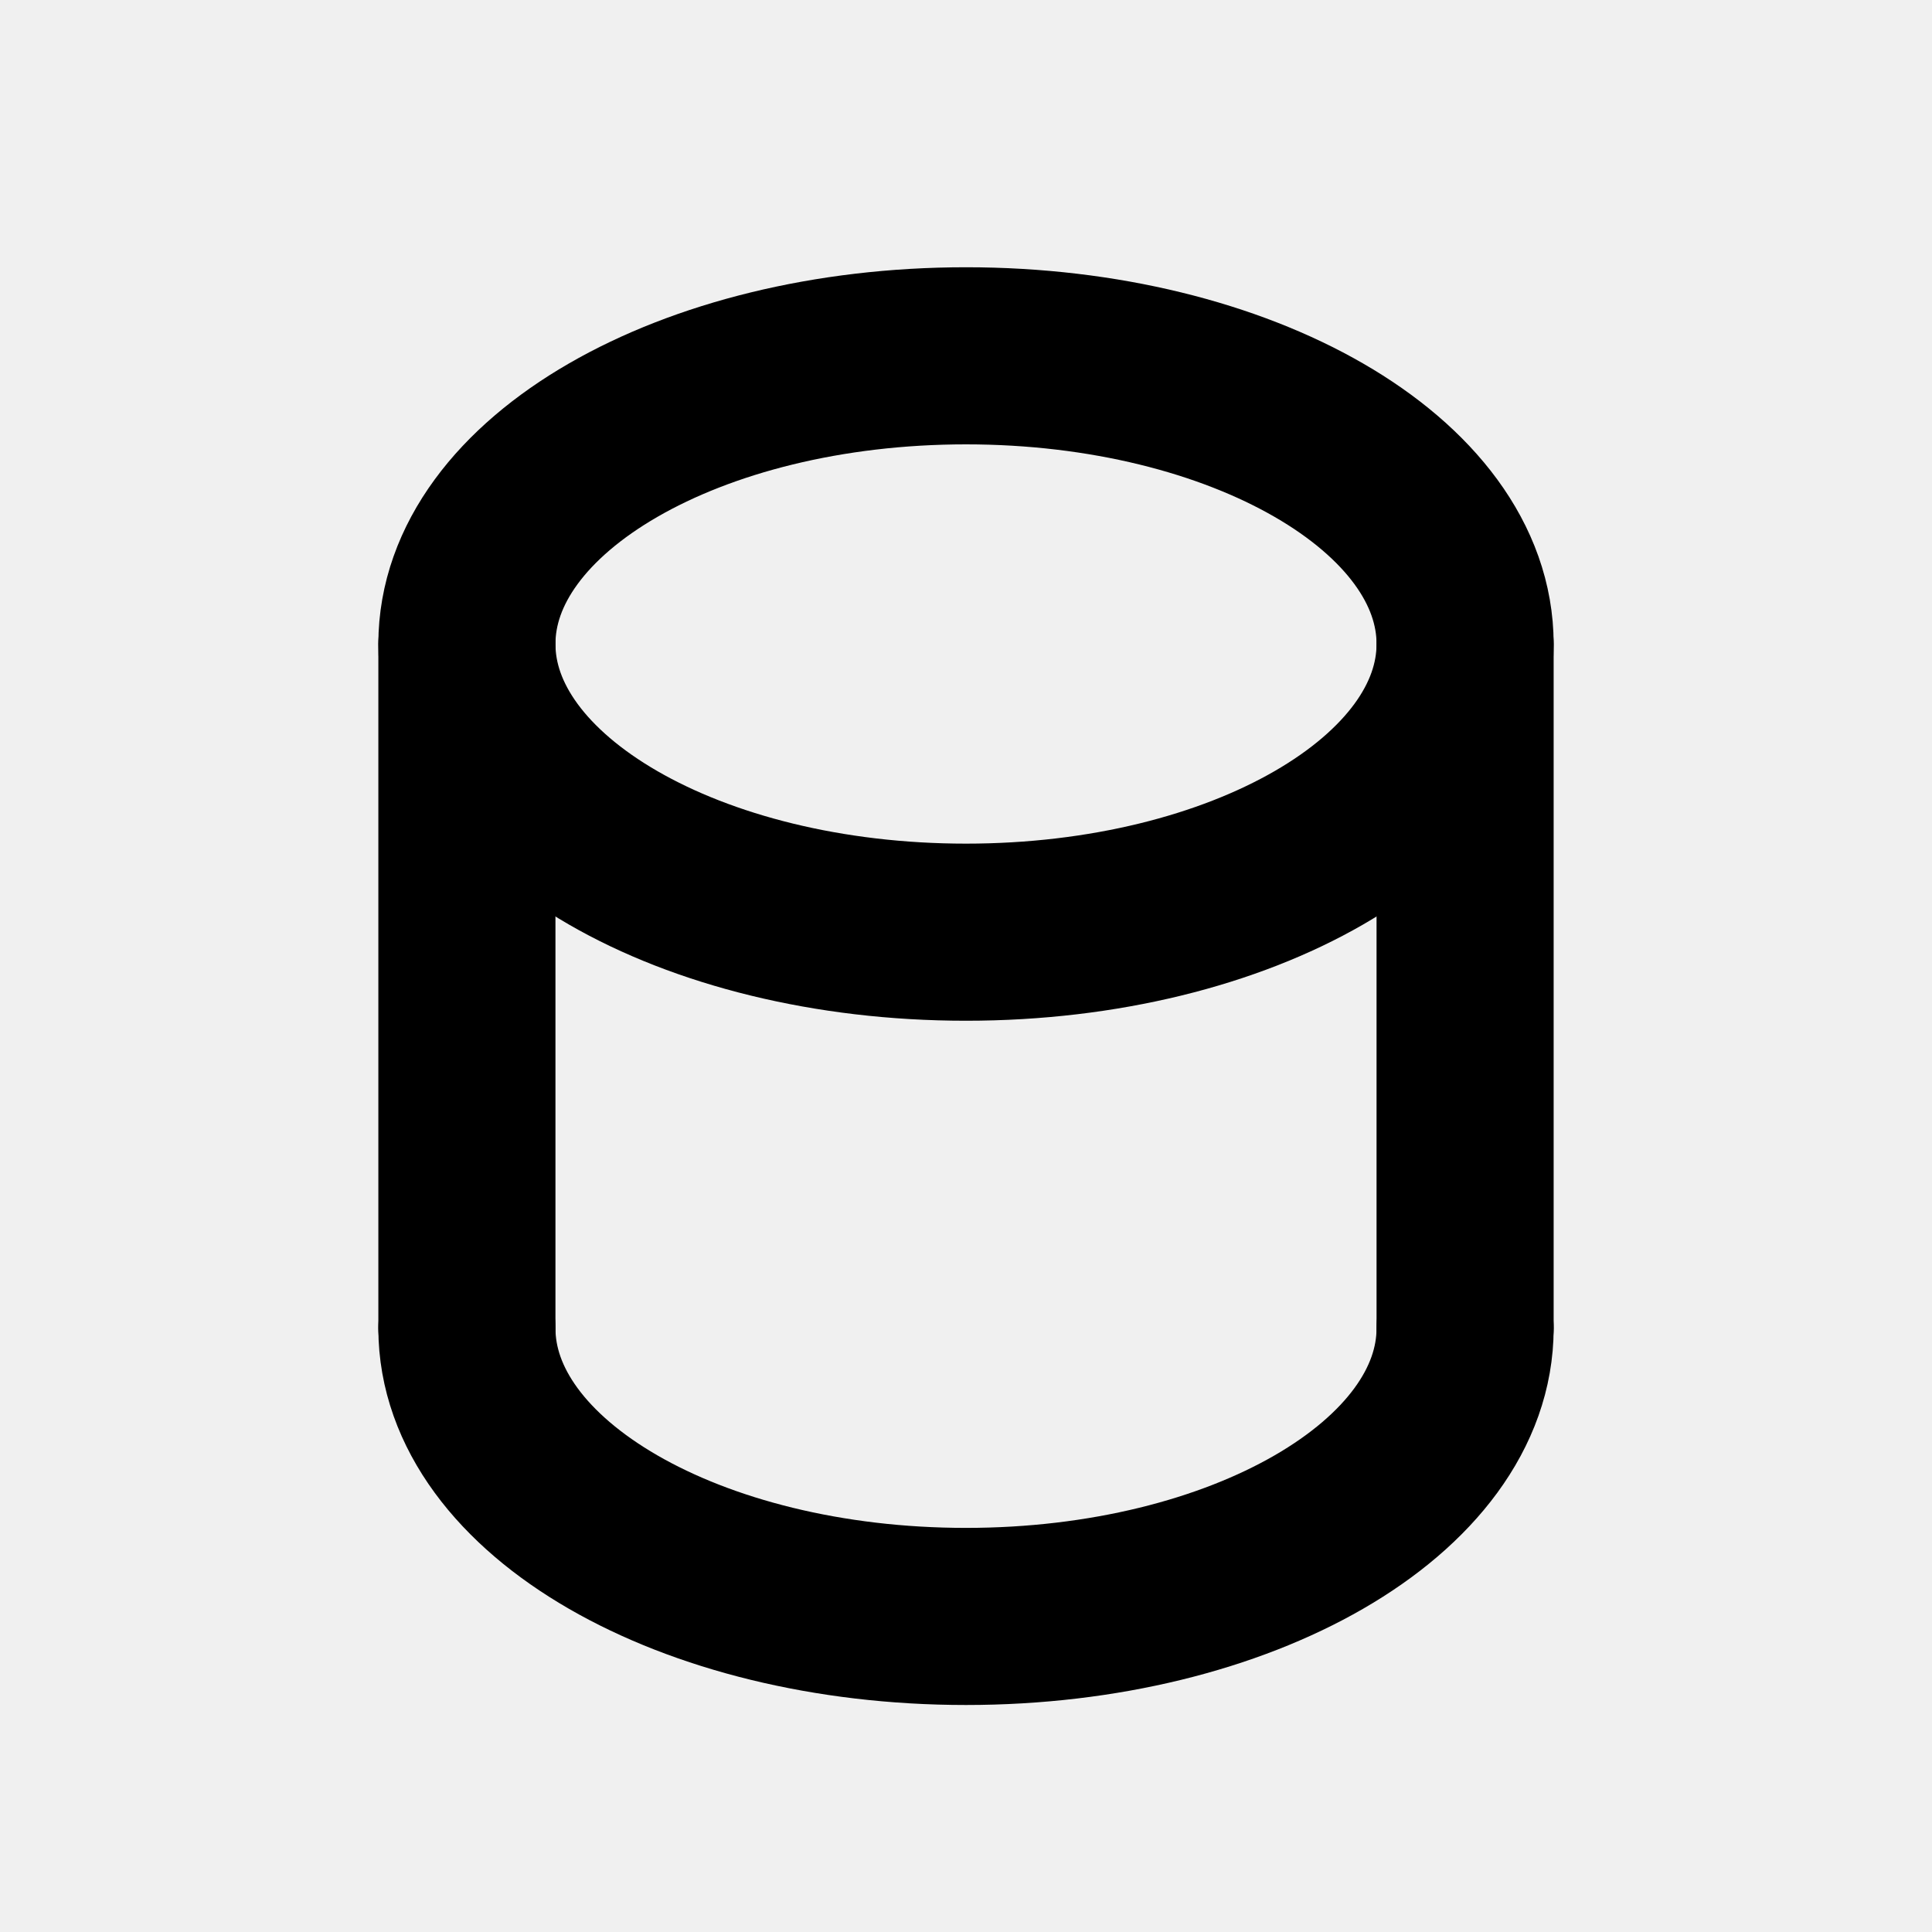
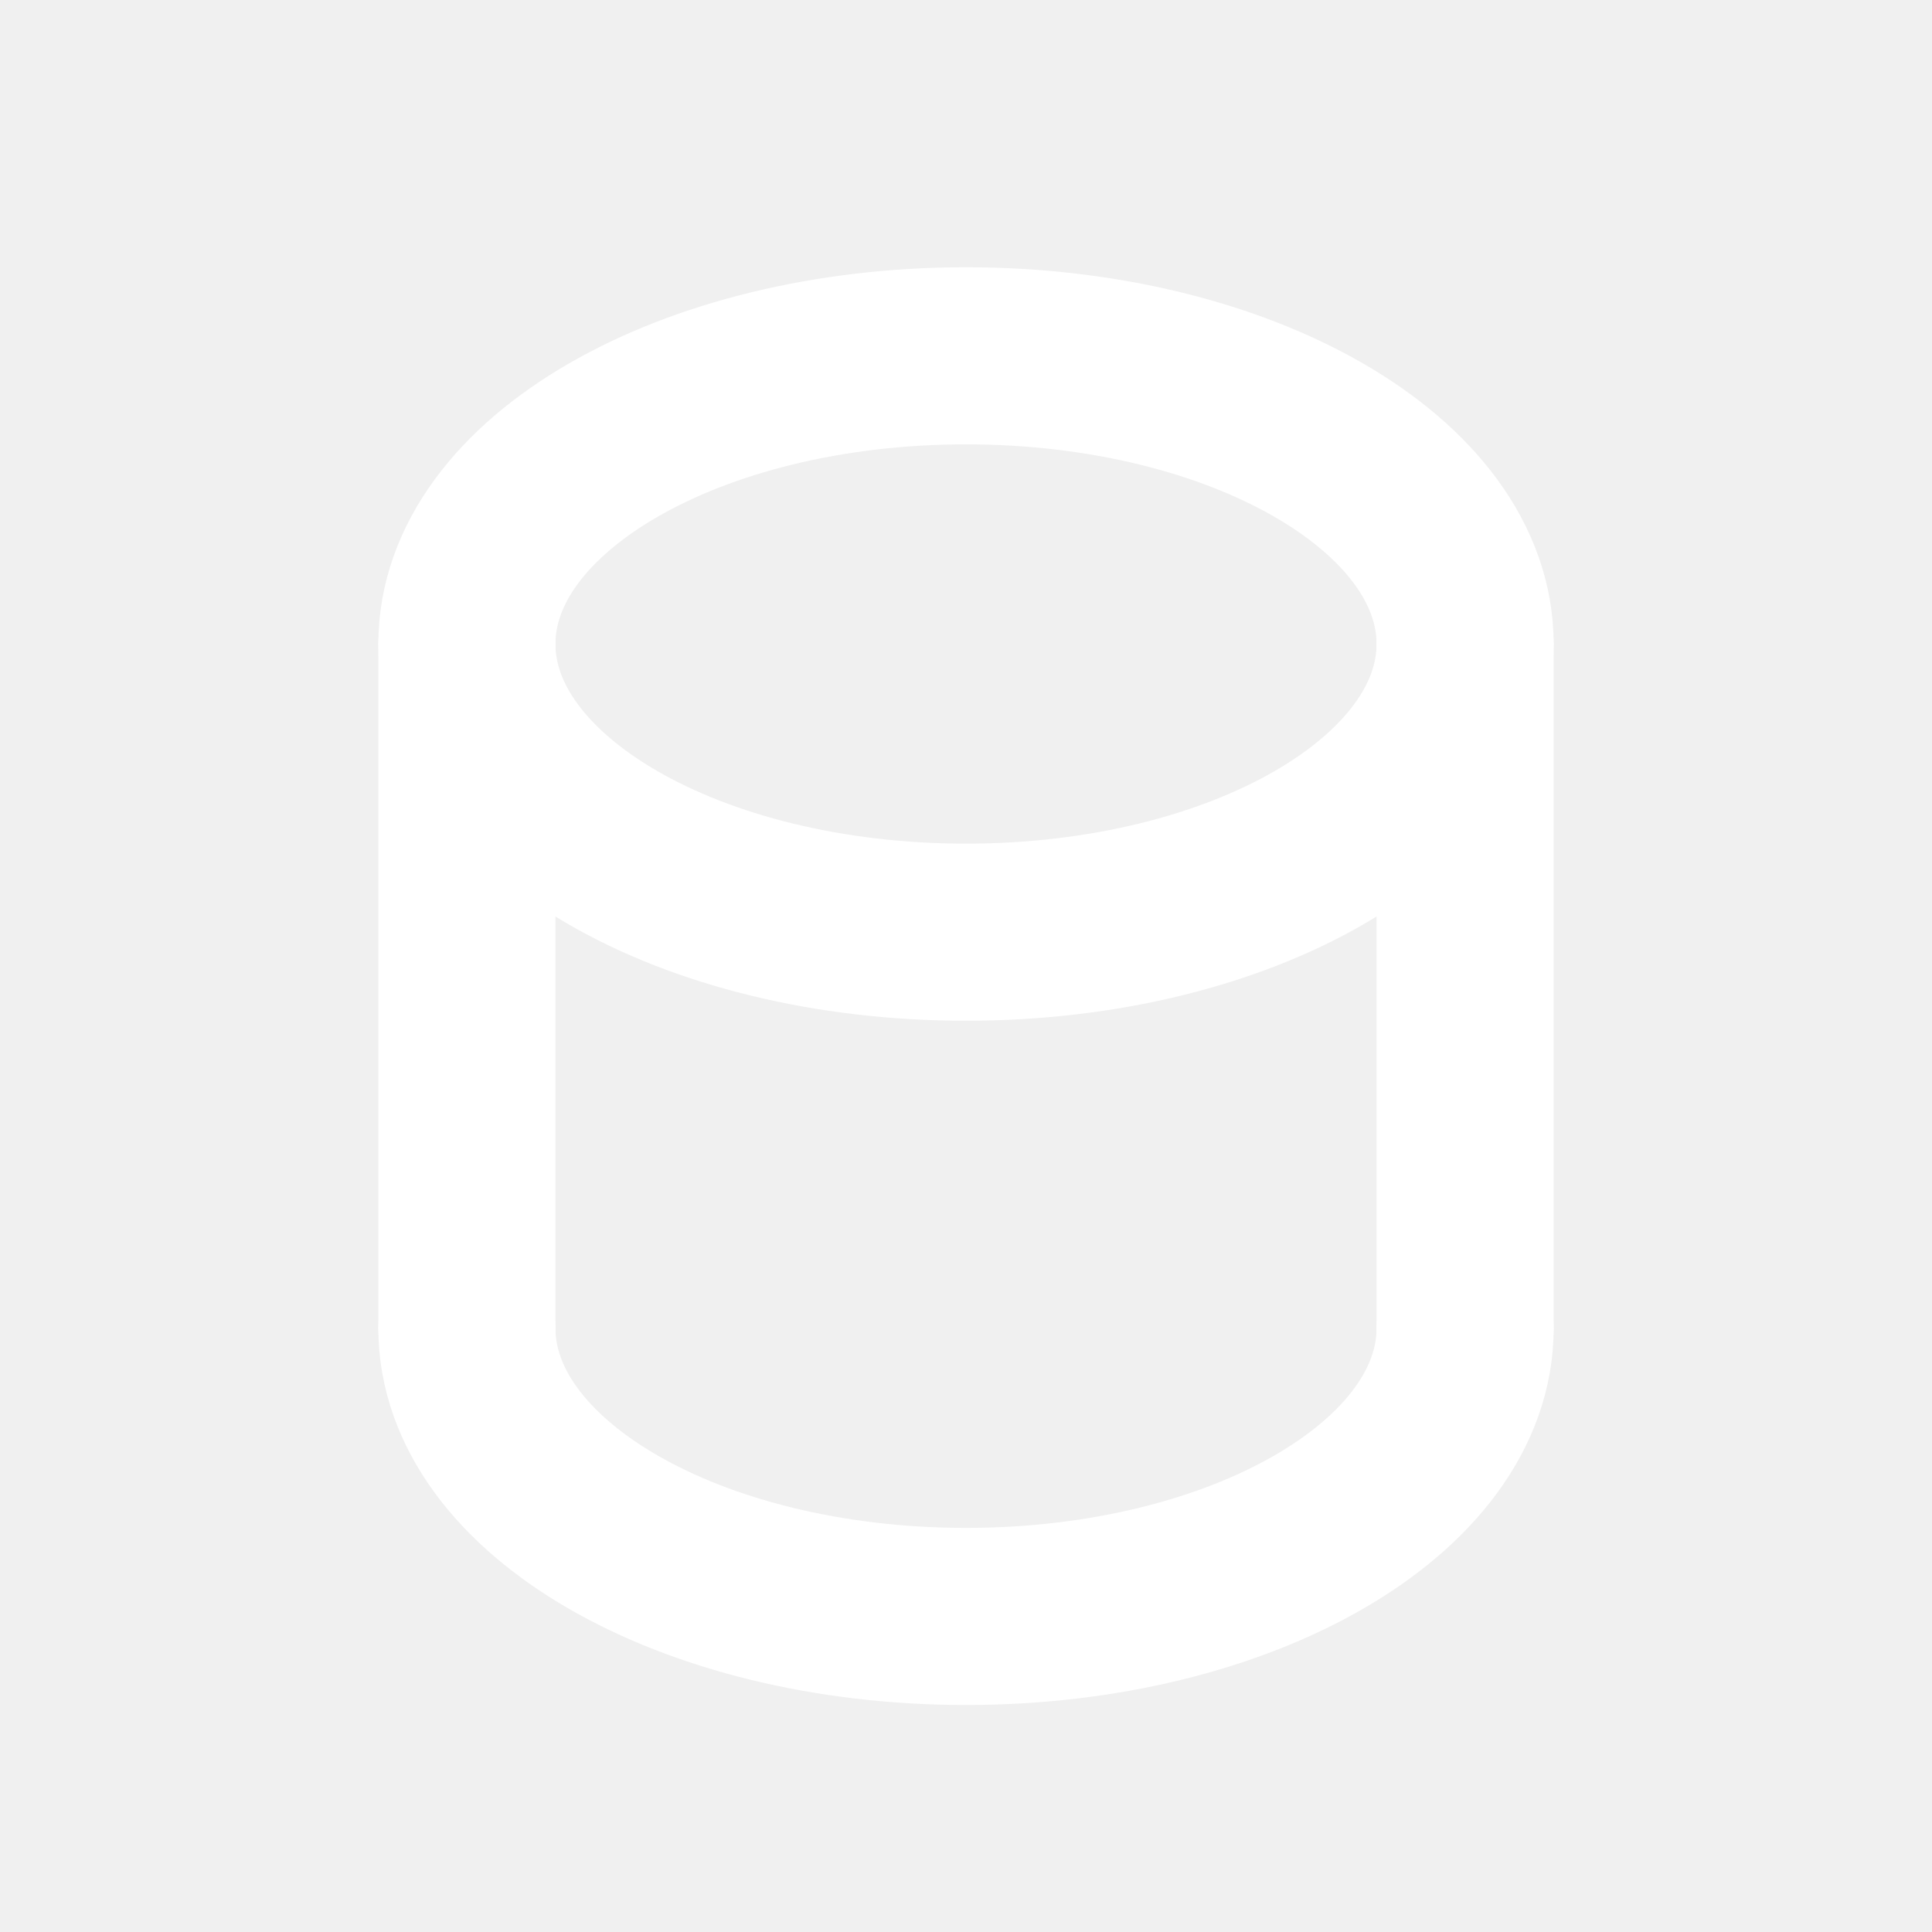
<svg xmlns="http://www.w3.org/2000/svg" width="24" height="24" viewBox="0 0 24 24">
-   <path d="M5.8 8 L5.8 16.5 M18.2 8 L18.2 16.5" fill="none" stroke="#000" stroke-width="2.2" stroke-linecap="round" stroke-linejoin="round" />
-   <ellipse cx="12" cy="8" rx="6.2" ry="3.58" fill="none" stroke="#000" stroke-width="2.2" />
-   <path d="M5.8 16.5 A6.2 3.58 0 0 0 18.2 16.5" fill="none" stroke="#000" stroke-width="2.2" stroke-linecap="round" stroke-linejoin="round" />
+   <path d="M5.8 8 L5.8 16.5 M18.2 8 L18.2 16.5" fill="none" stroke="#fff" stroke-width="2.2" stroke-linecap="round" stroke-linejoin="round" />
+   <ellipse cx="12" cy="8" rx="6.2" ry="3.58" fill="none" stroke="#fff" stroke-width="2.2" />
+   <path d="M5.8 16.5 A6.2 3.58 0 0 0 18.2 16.5" fill="none" stroke="#fff" stroke-width="2.2" stroke-linecap="round" stroke-linejoin="round" />
</svg>
